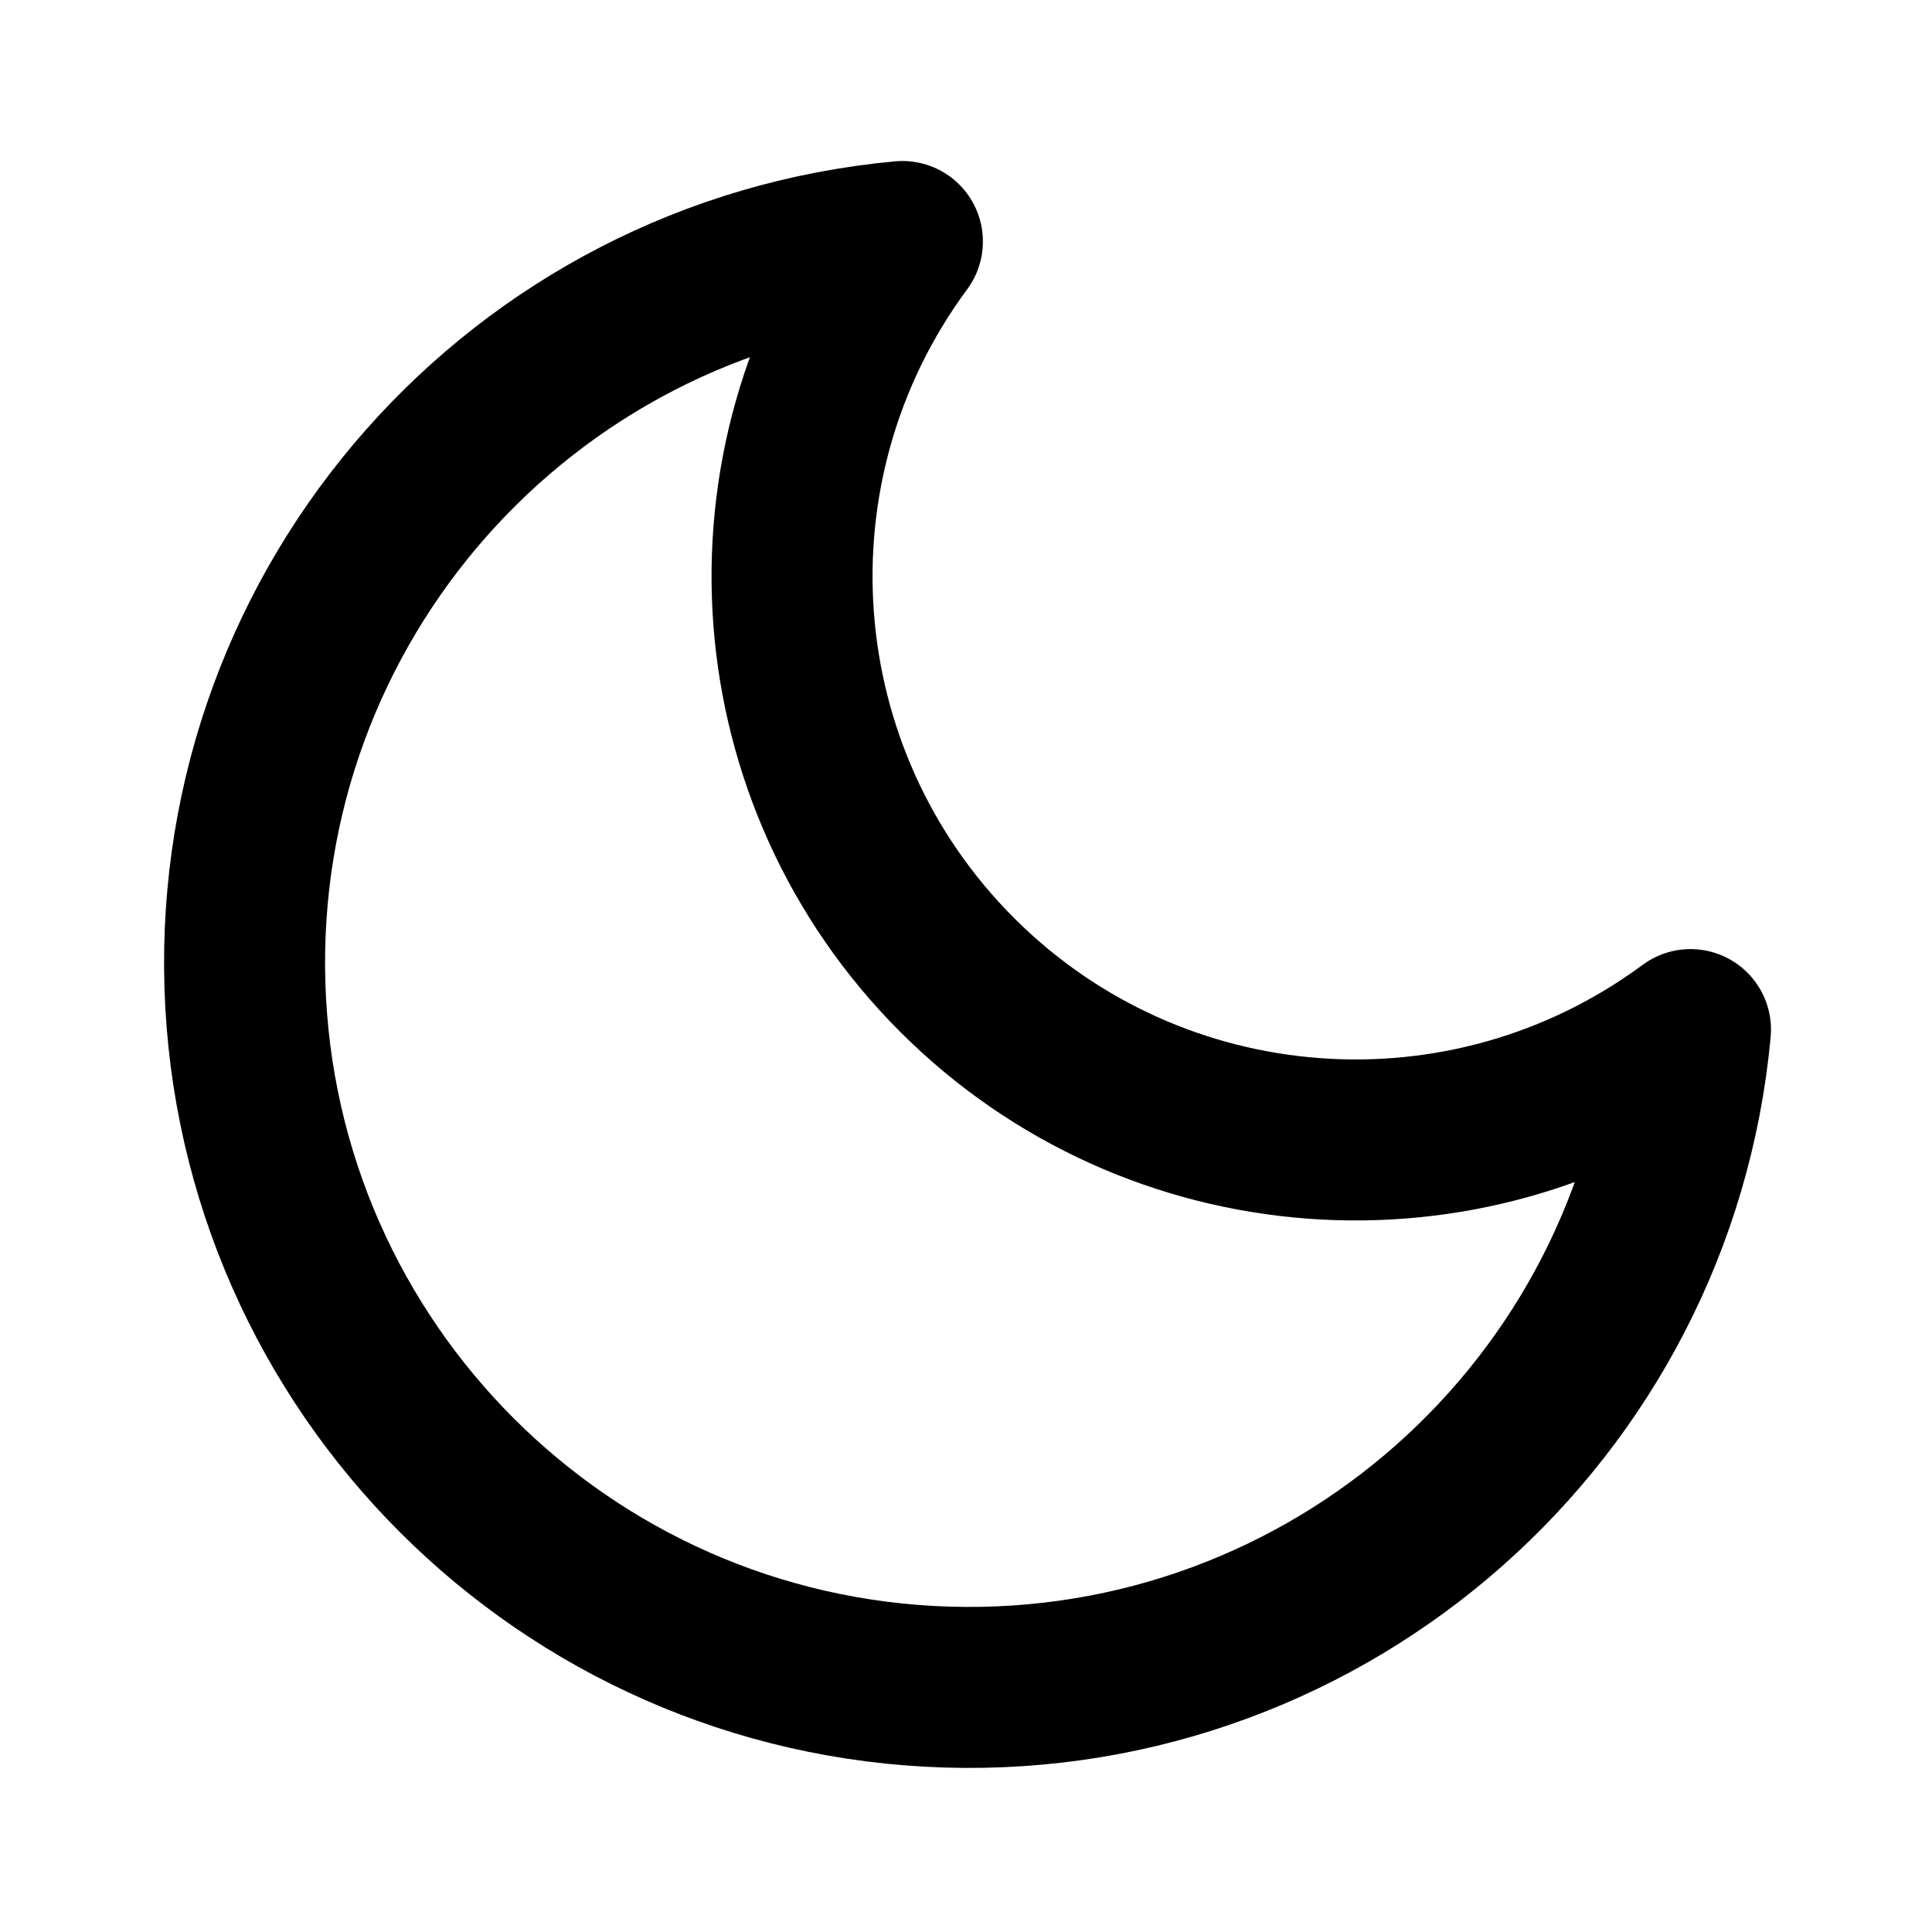
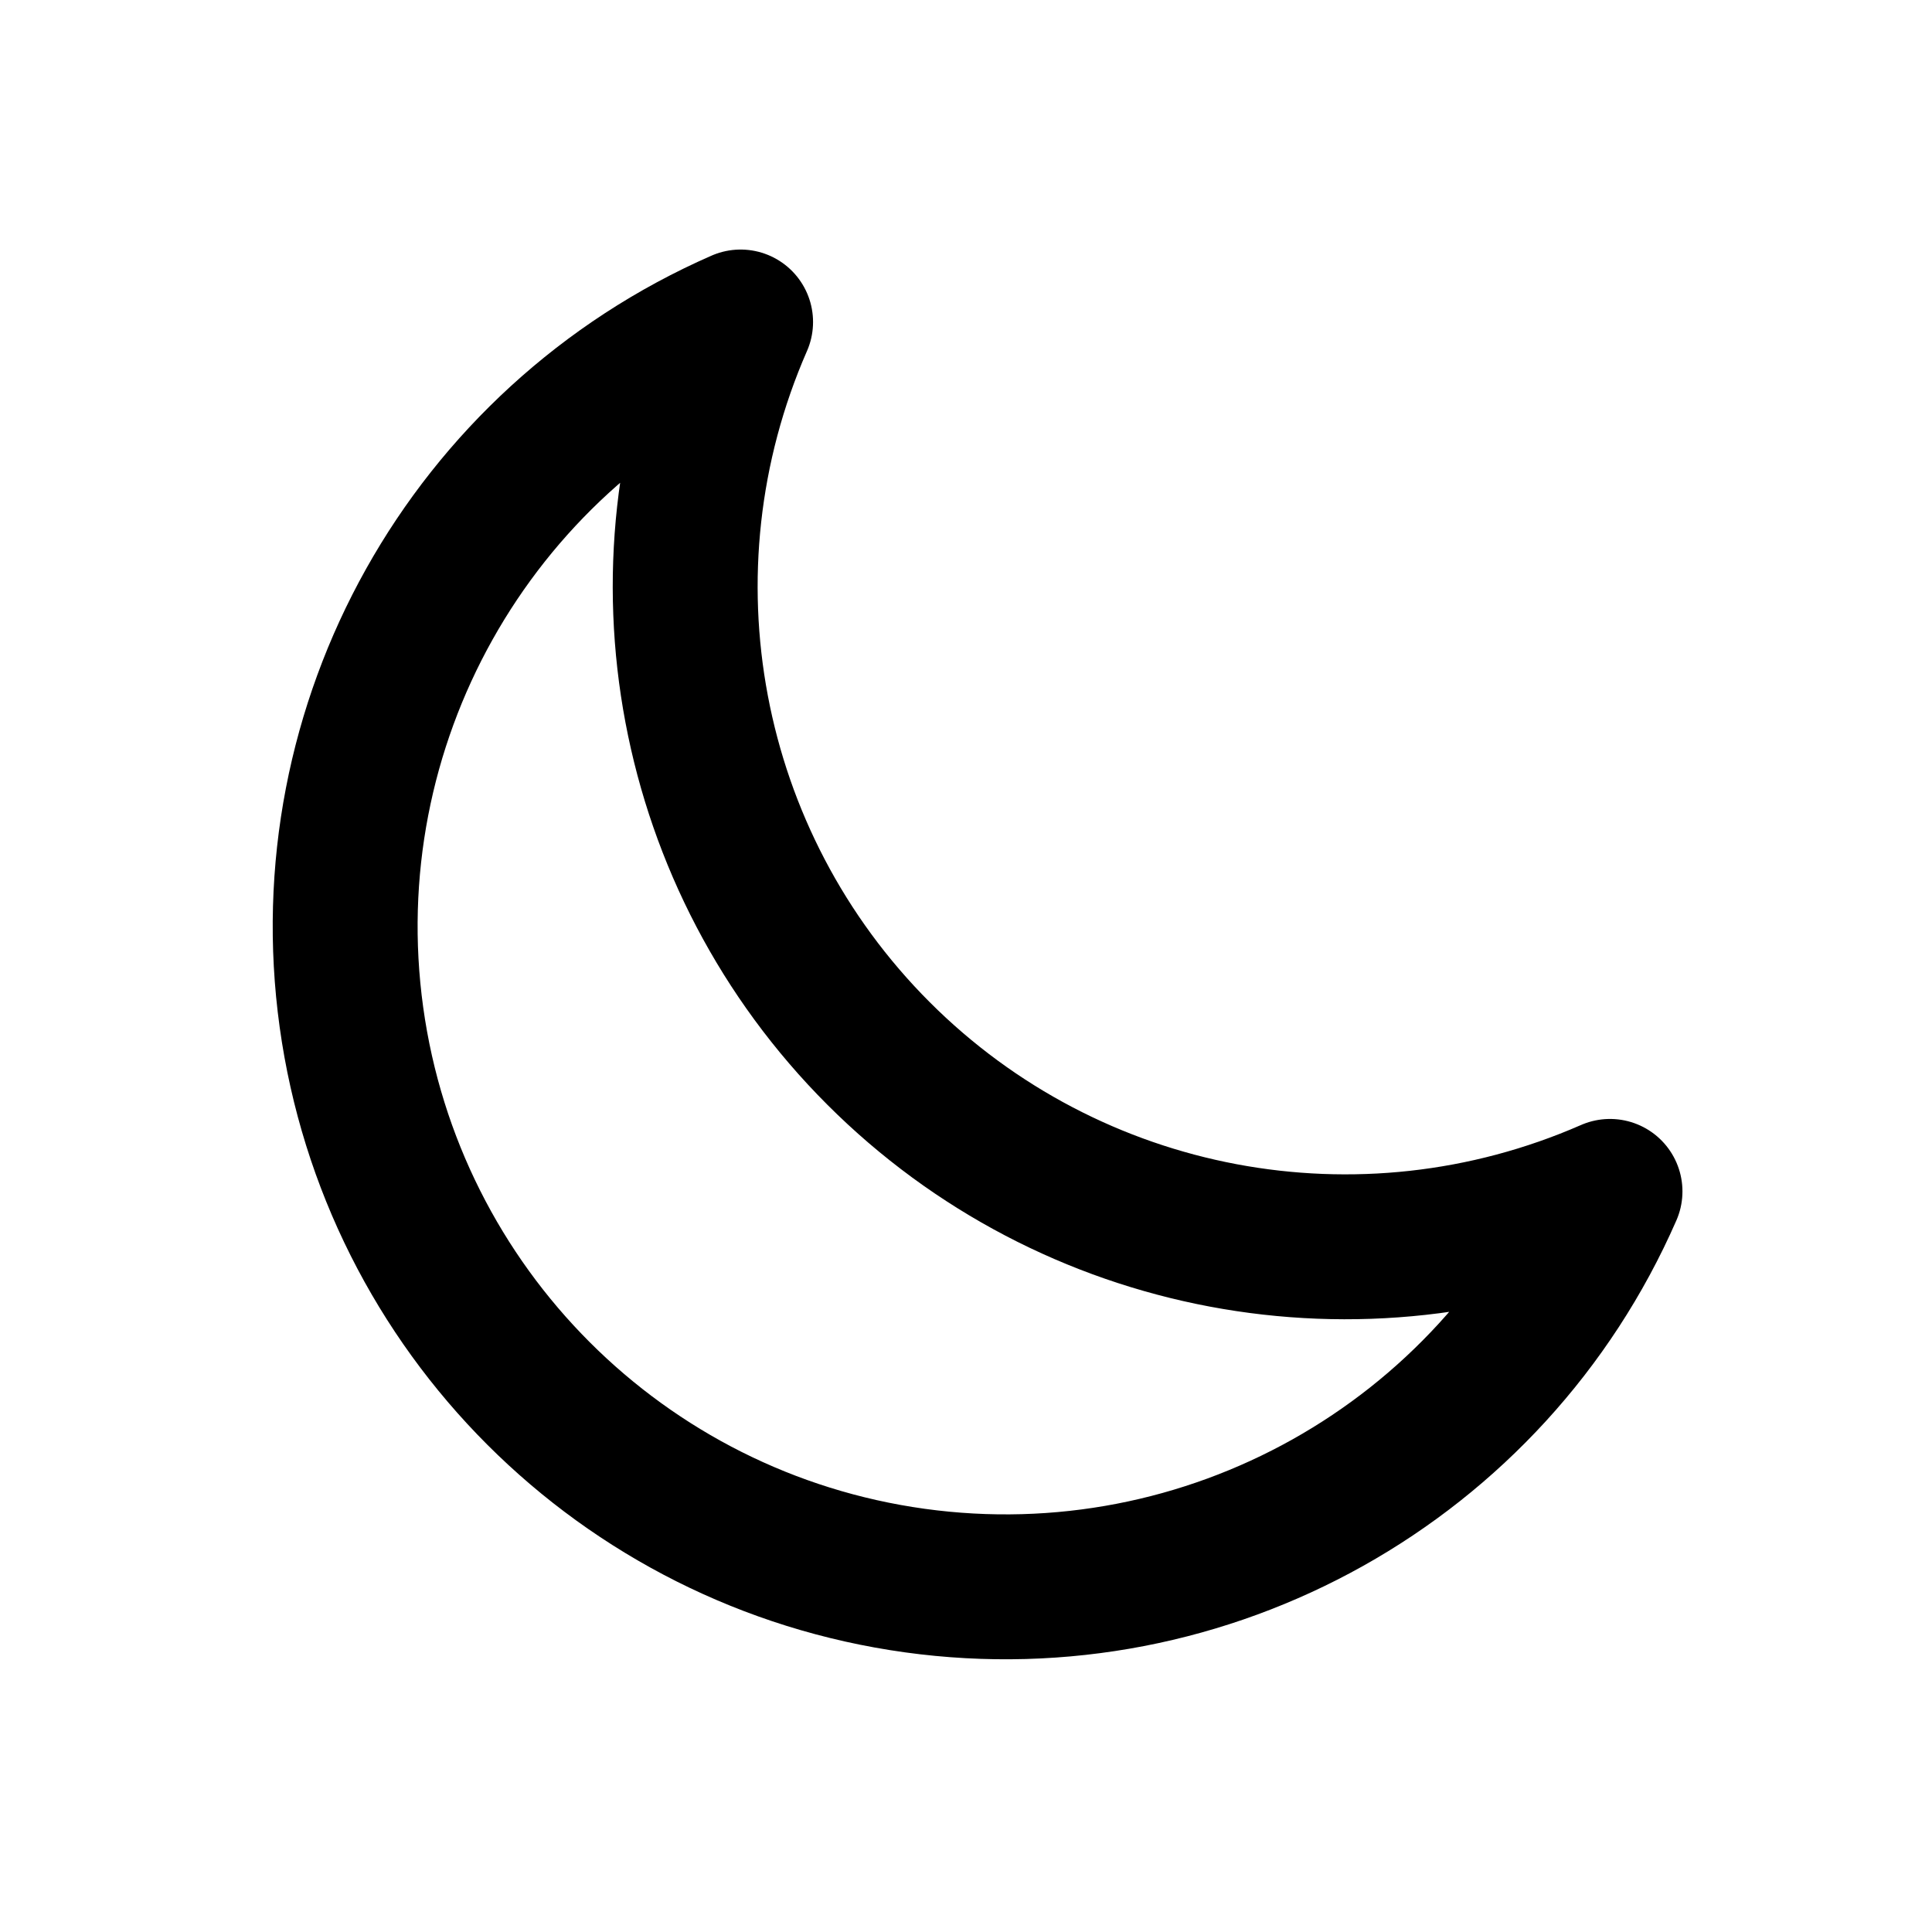
- <svg xmlns="http://www.w3.org/2000/svg" width="16" height="16" viewBox="0 0 24 24" fill="none" stroke="currentColor" stroke-width="2" stroke-linecap="round" stroke-linejoin="round">
-   <path d="M21 12.79A9 9 0 1 1 11.21 3 7 7 0 0 0 21 12.79z" />
+ <svg xmlns="http://www.w3.org/2000/svg" viewBox="0 0 24 24" fill="none" stroke="currentColor" stroke-width="1.8" stroke-linecap="round" stroke-linejoin="round">
+   <path class="svg-duotone" d="M20 14.8A8.2 8.2 0 0 1 9.2 4a8.2 8.2 0 1 0 10.8 10.8Z" fill="currentColor" fill-opacity="0" stroke="none" />
+   <path d="M20 14.8A8.2 8.2 0 0 1 9.2 4a8.2 8.2 0 1 0 10.8 10.8Z" />
</svg>
